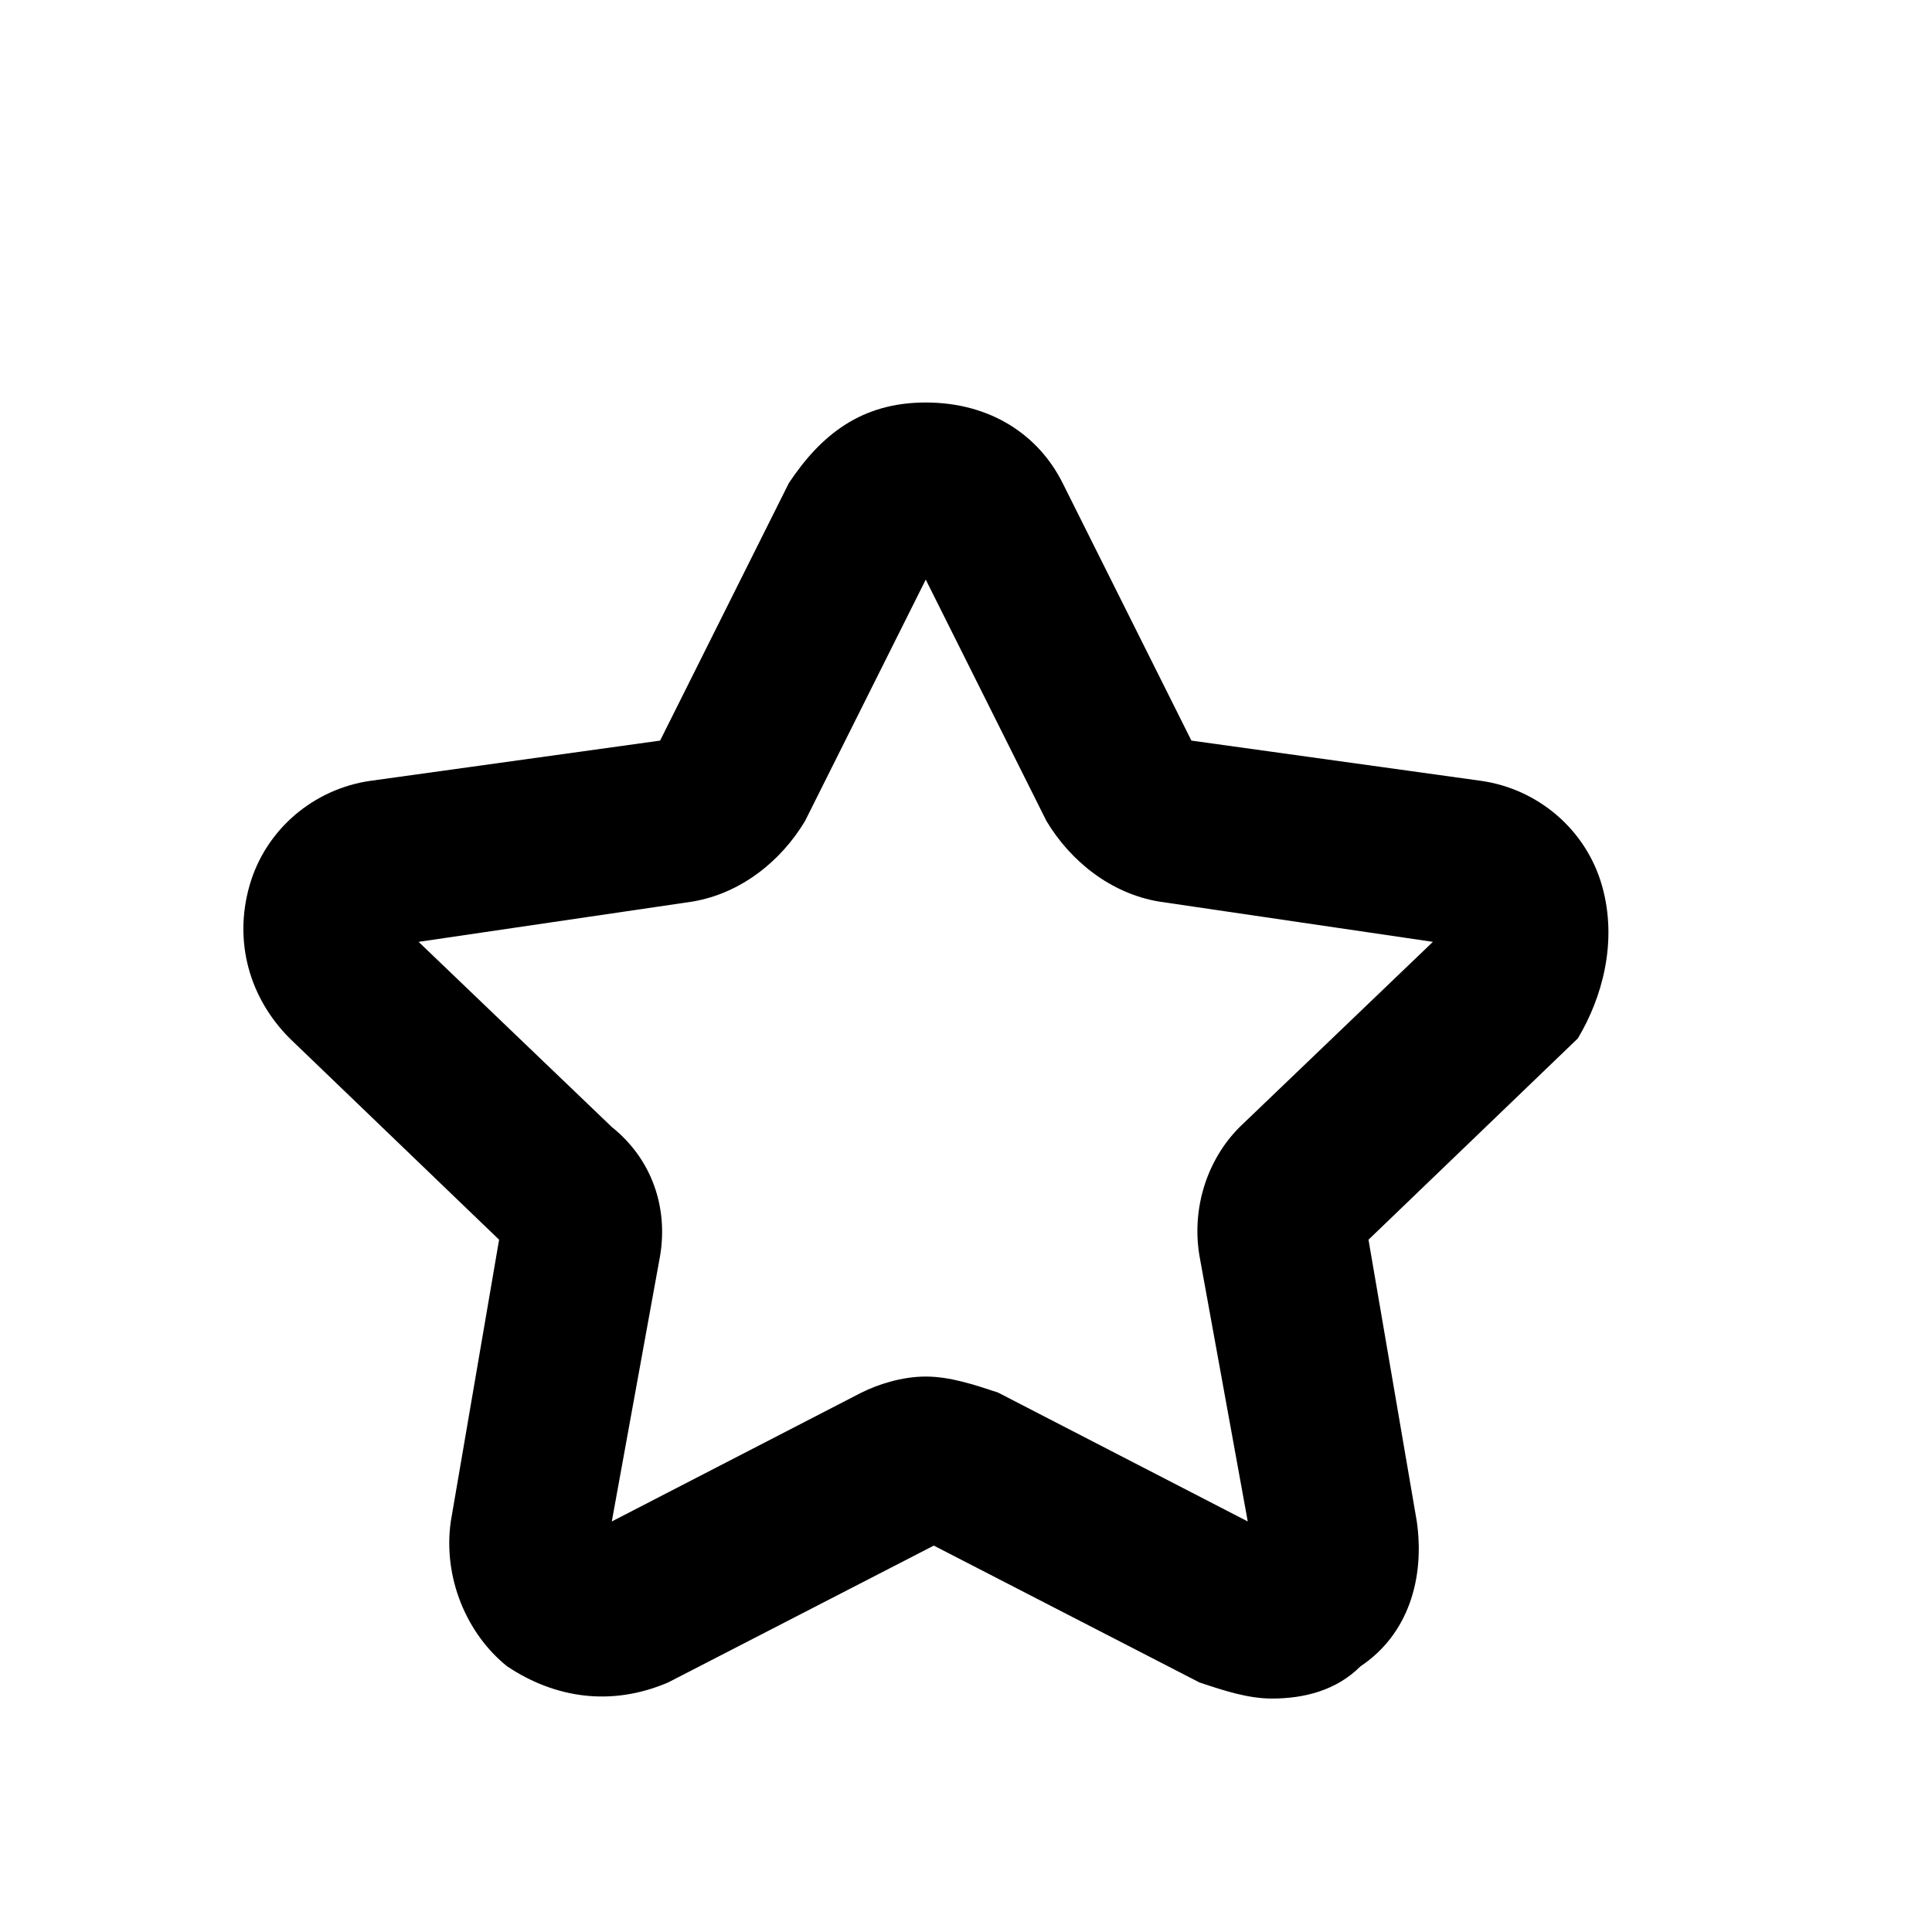
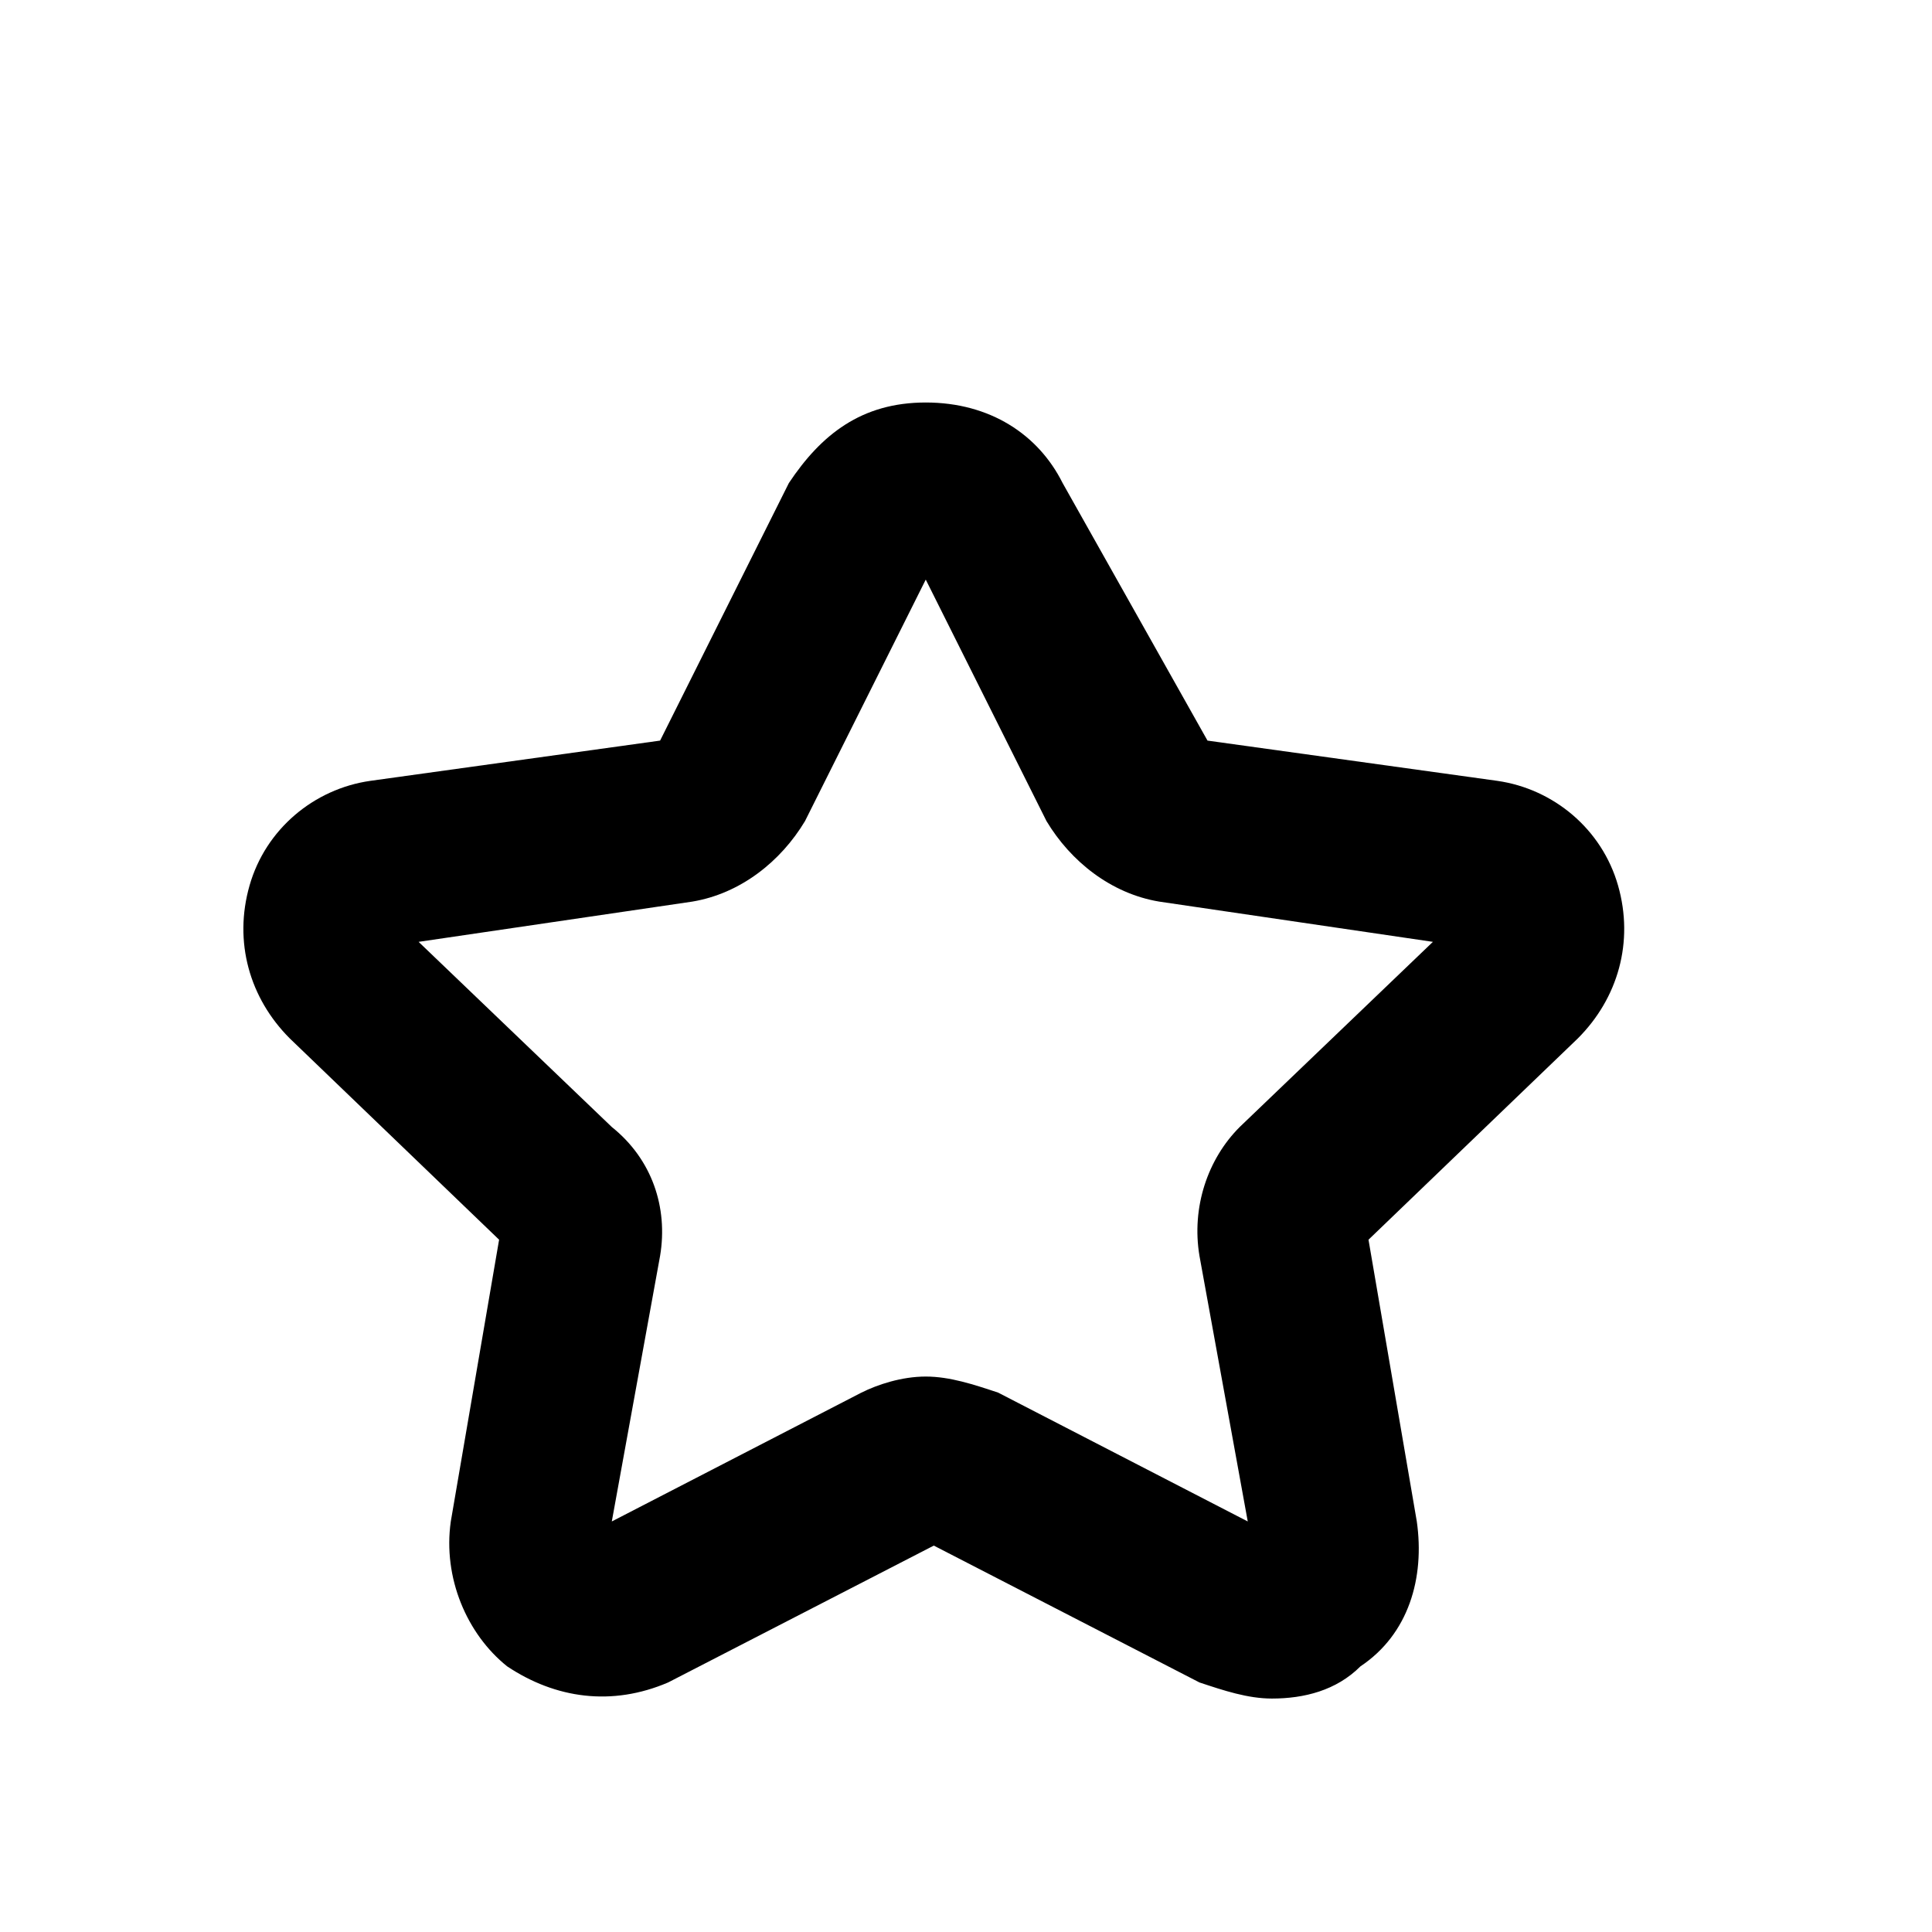
<svg xmlns="http://www.w3.org/2000/svg" version="1.1" id="Layer_1" x="0px" y="0px" viewBox="0 0 24 24" style="enable-background:new 0 0 24 24;" xml:space="preserve">
  <style type="text/css">
	.st0{fill:#A5B2BD;}
	.st1{fill:#3197D6;}
- 	.st2{fill:#010101;}
</style>
-   <path d="M19.9,11c-0.2-0.7-0.8-1.2-1.5-1.3l-3.6-0.5L13.2,6c-0.3-0.6-0.9-1-1.7-1s-1.3,0.4-1.7,1L8.2,9.2L4.6,9.7  C3.9,9.8,3.3,10.3,3.1,11c-0.2,0.7,0,1.4,0.5,1.9l2.6,2.5l-0.6,3.5c-0.1,0.7,0.2,1.4,0.7,1.8c0.6,0.4,1.3,0.5,2,0.2l3.3-1.7l3.3,1.7  c0.3,0.1,0.6,0.2,0.9,0.2c0.4,0,0.8-0.1,1.1-0.4c0.6-0.4,0.8-1.1,0.7-1.8l-0.6-3.5l2.6-2.5C19.9,12.4,20.1,11.7,19.9,11z M15.4,14  c-0.4,0.4-0.6,1-0.5,1.6l0.6,3.3l-3.1-1.6c-0.3-0.1-0.6-0.2-0.9-0.2s-0.6,0.1-0.8,0.2l-3.1,1.6l0.6-3.3C8.3,15,8.1,14.4,7.6,14  l-2.4-2.3l3.4-0.5c0.6-0.1,1.1-0.5,1.4-1l1.5-3l1.5,3c0.3,0.5,0.8,0.9,1.4,1l3.4,0.5L15.4,14z" />
+   <path d="M3.1,11c-0.2,0.7,0,1.4,0.5,1.9l2.6,2.5l-0.6,3.5c-0.1,0.7,0.2,1.4,0.7,1.8c0.6,0.4,1.3,0.5,2,0.2l3.3-1.7l3.3,1.7  c0.3,0.1,0.6,0.2,0.9,0.2c0.4,0,0.8-0.1,1.1-0.4c0.6-0.4,0.8-1.1,0.7-1.8l-0.6-3.5l2.6-2.5c0.5-0.5,0.7-1.2,0.5-1.9  c-0.2-0.7-0.8-1.2-1.5-1.3l-3.6-0.5L13.2,6c-0.3-0.6-0.9-1-1.7-1s-1.3,0.4-1.7,1L8.2,9.2L4.6,9.7C3.9,9.8,3.3,10.3,3.1,11z   M8.6,11.2c0.6-0.1,1.1-0.5,1.4-1l1.5-3l1.5,3c0.3,0.5,0.8,0.9,1.4,1l3.4,0.5L15.4,14c-0.4,0.4-0.6,1-0.5,1.6l0.6,3.3l-3.1-1.6  c-0.3-0.1-0.6-0.2-0.9-0.2s-0.6,0.1-0.8,0.2l-3.1,1.6l0.6-3.3C8.3,15,8.1,14.4,7.6,14l-2.4-2.3L8.6,11.2z" />
</svg>
